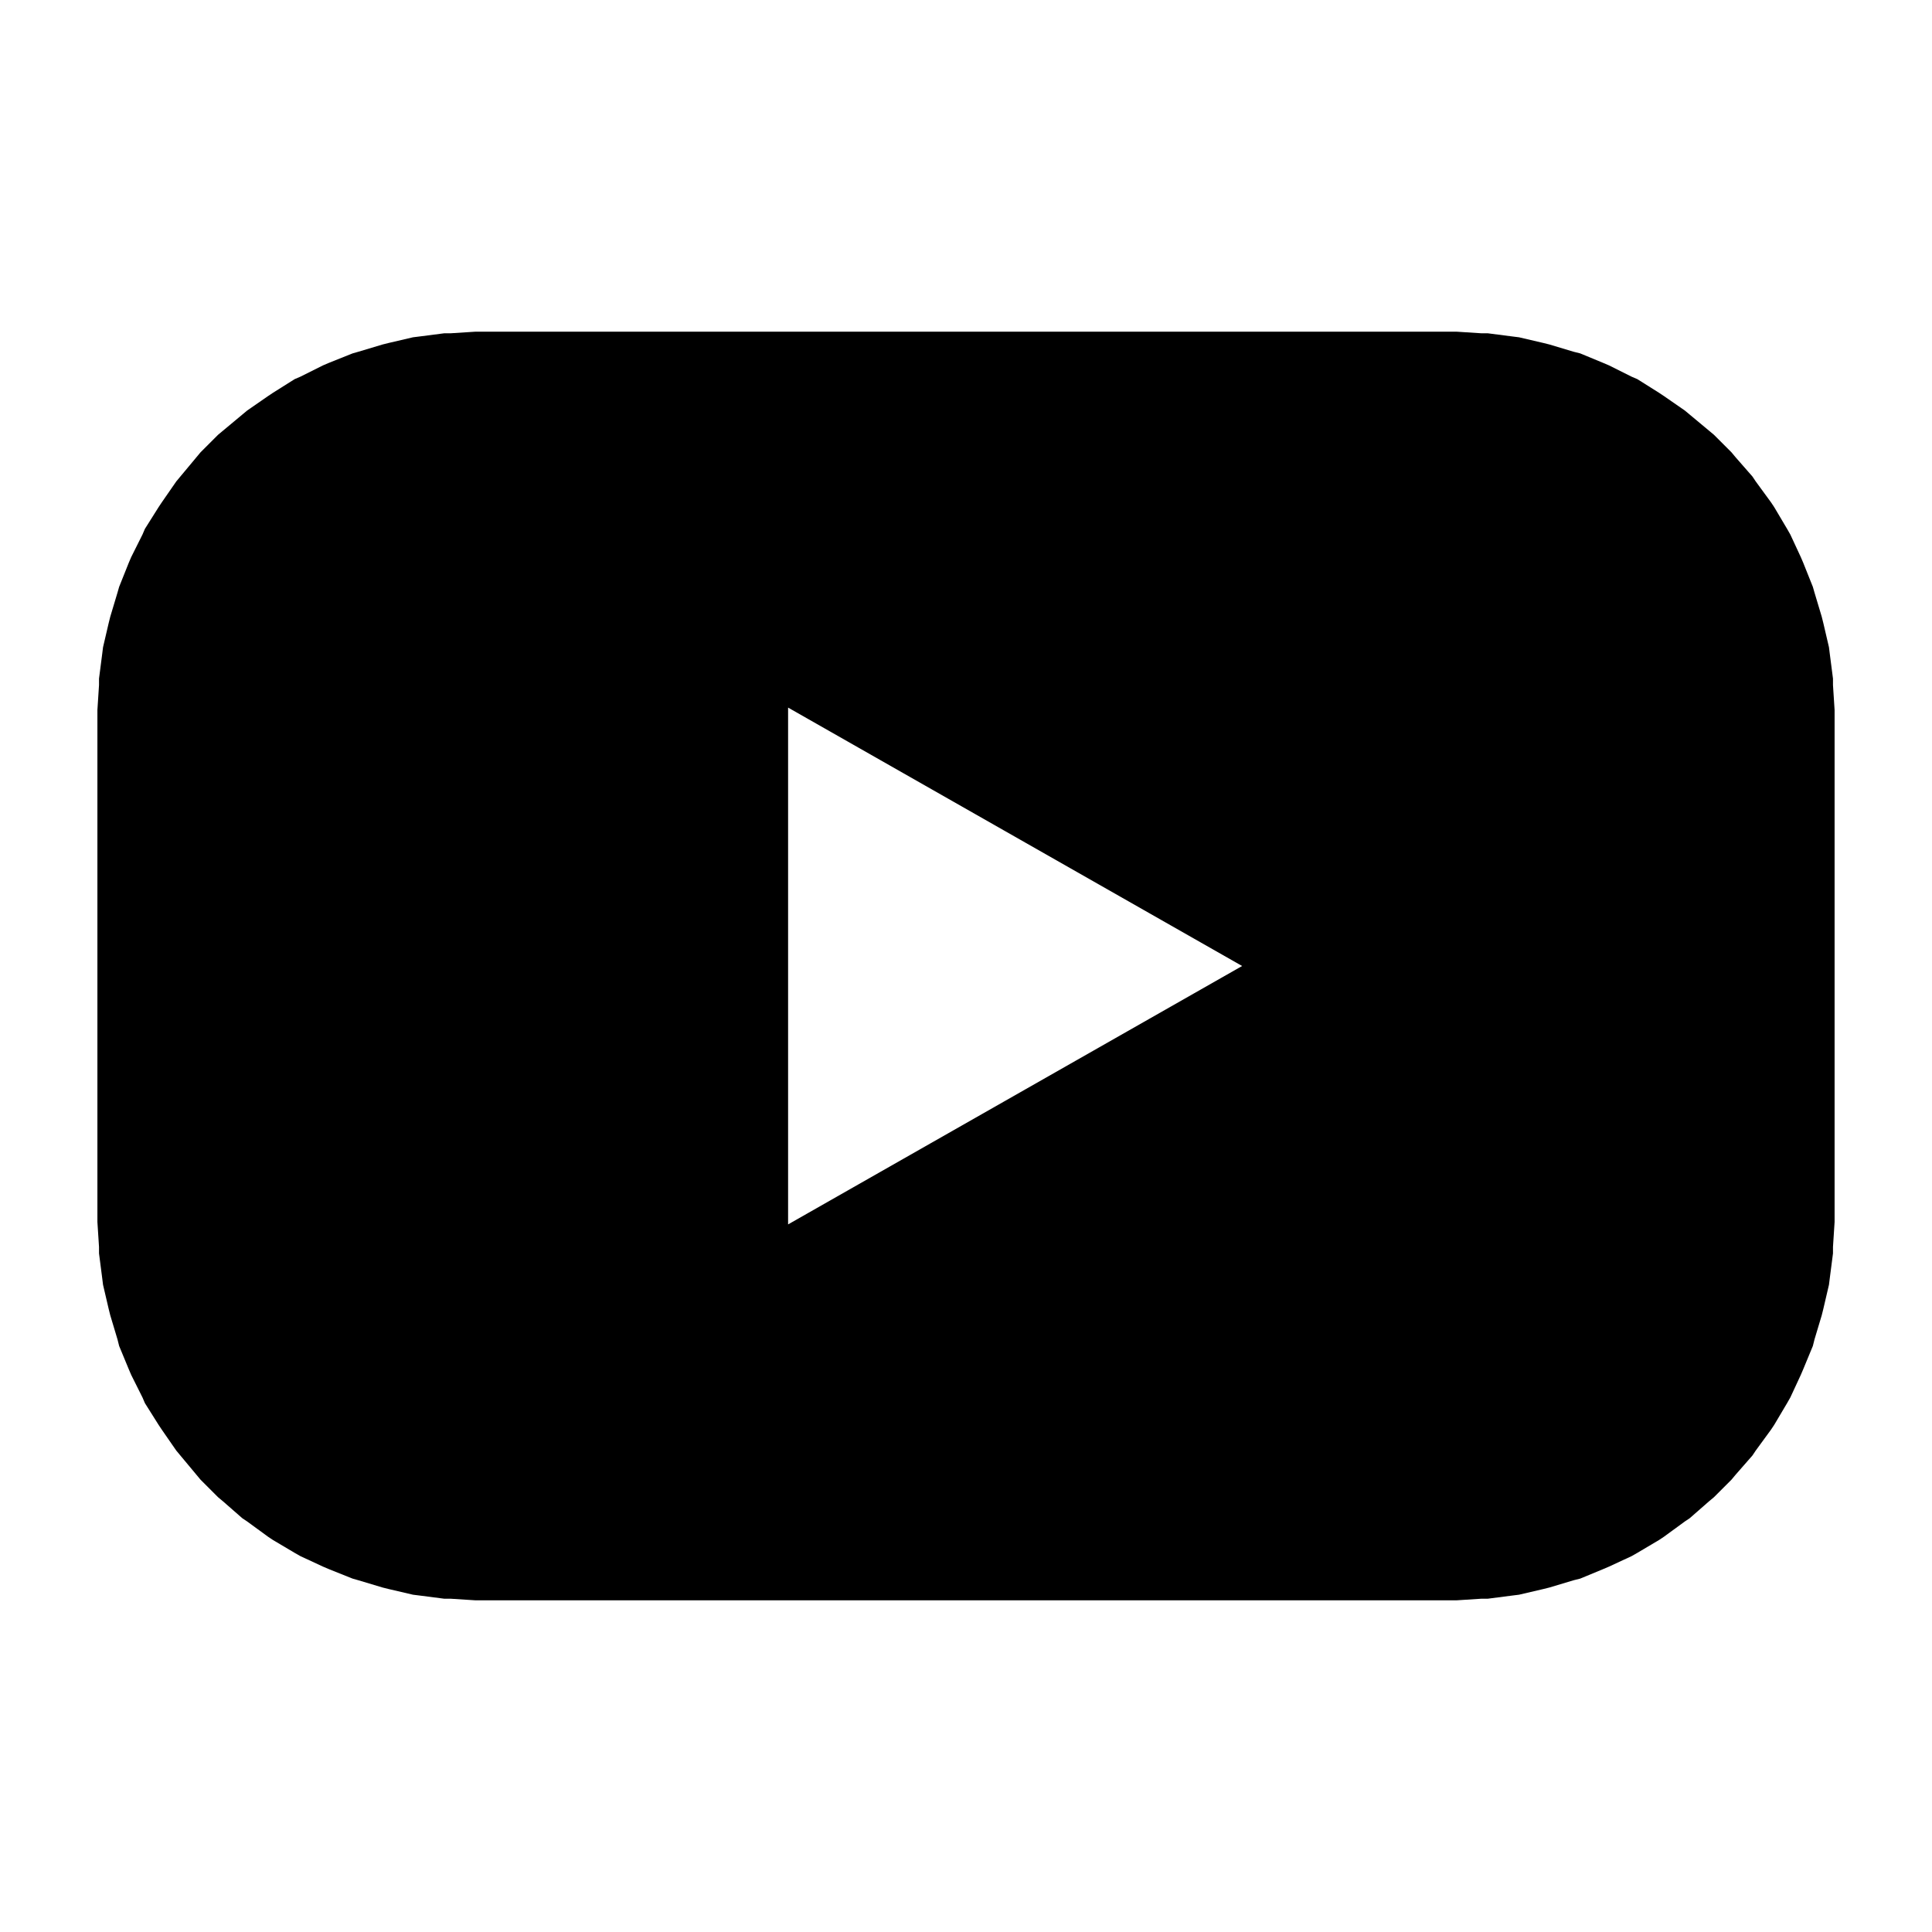
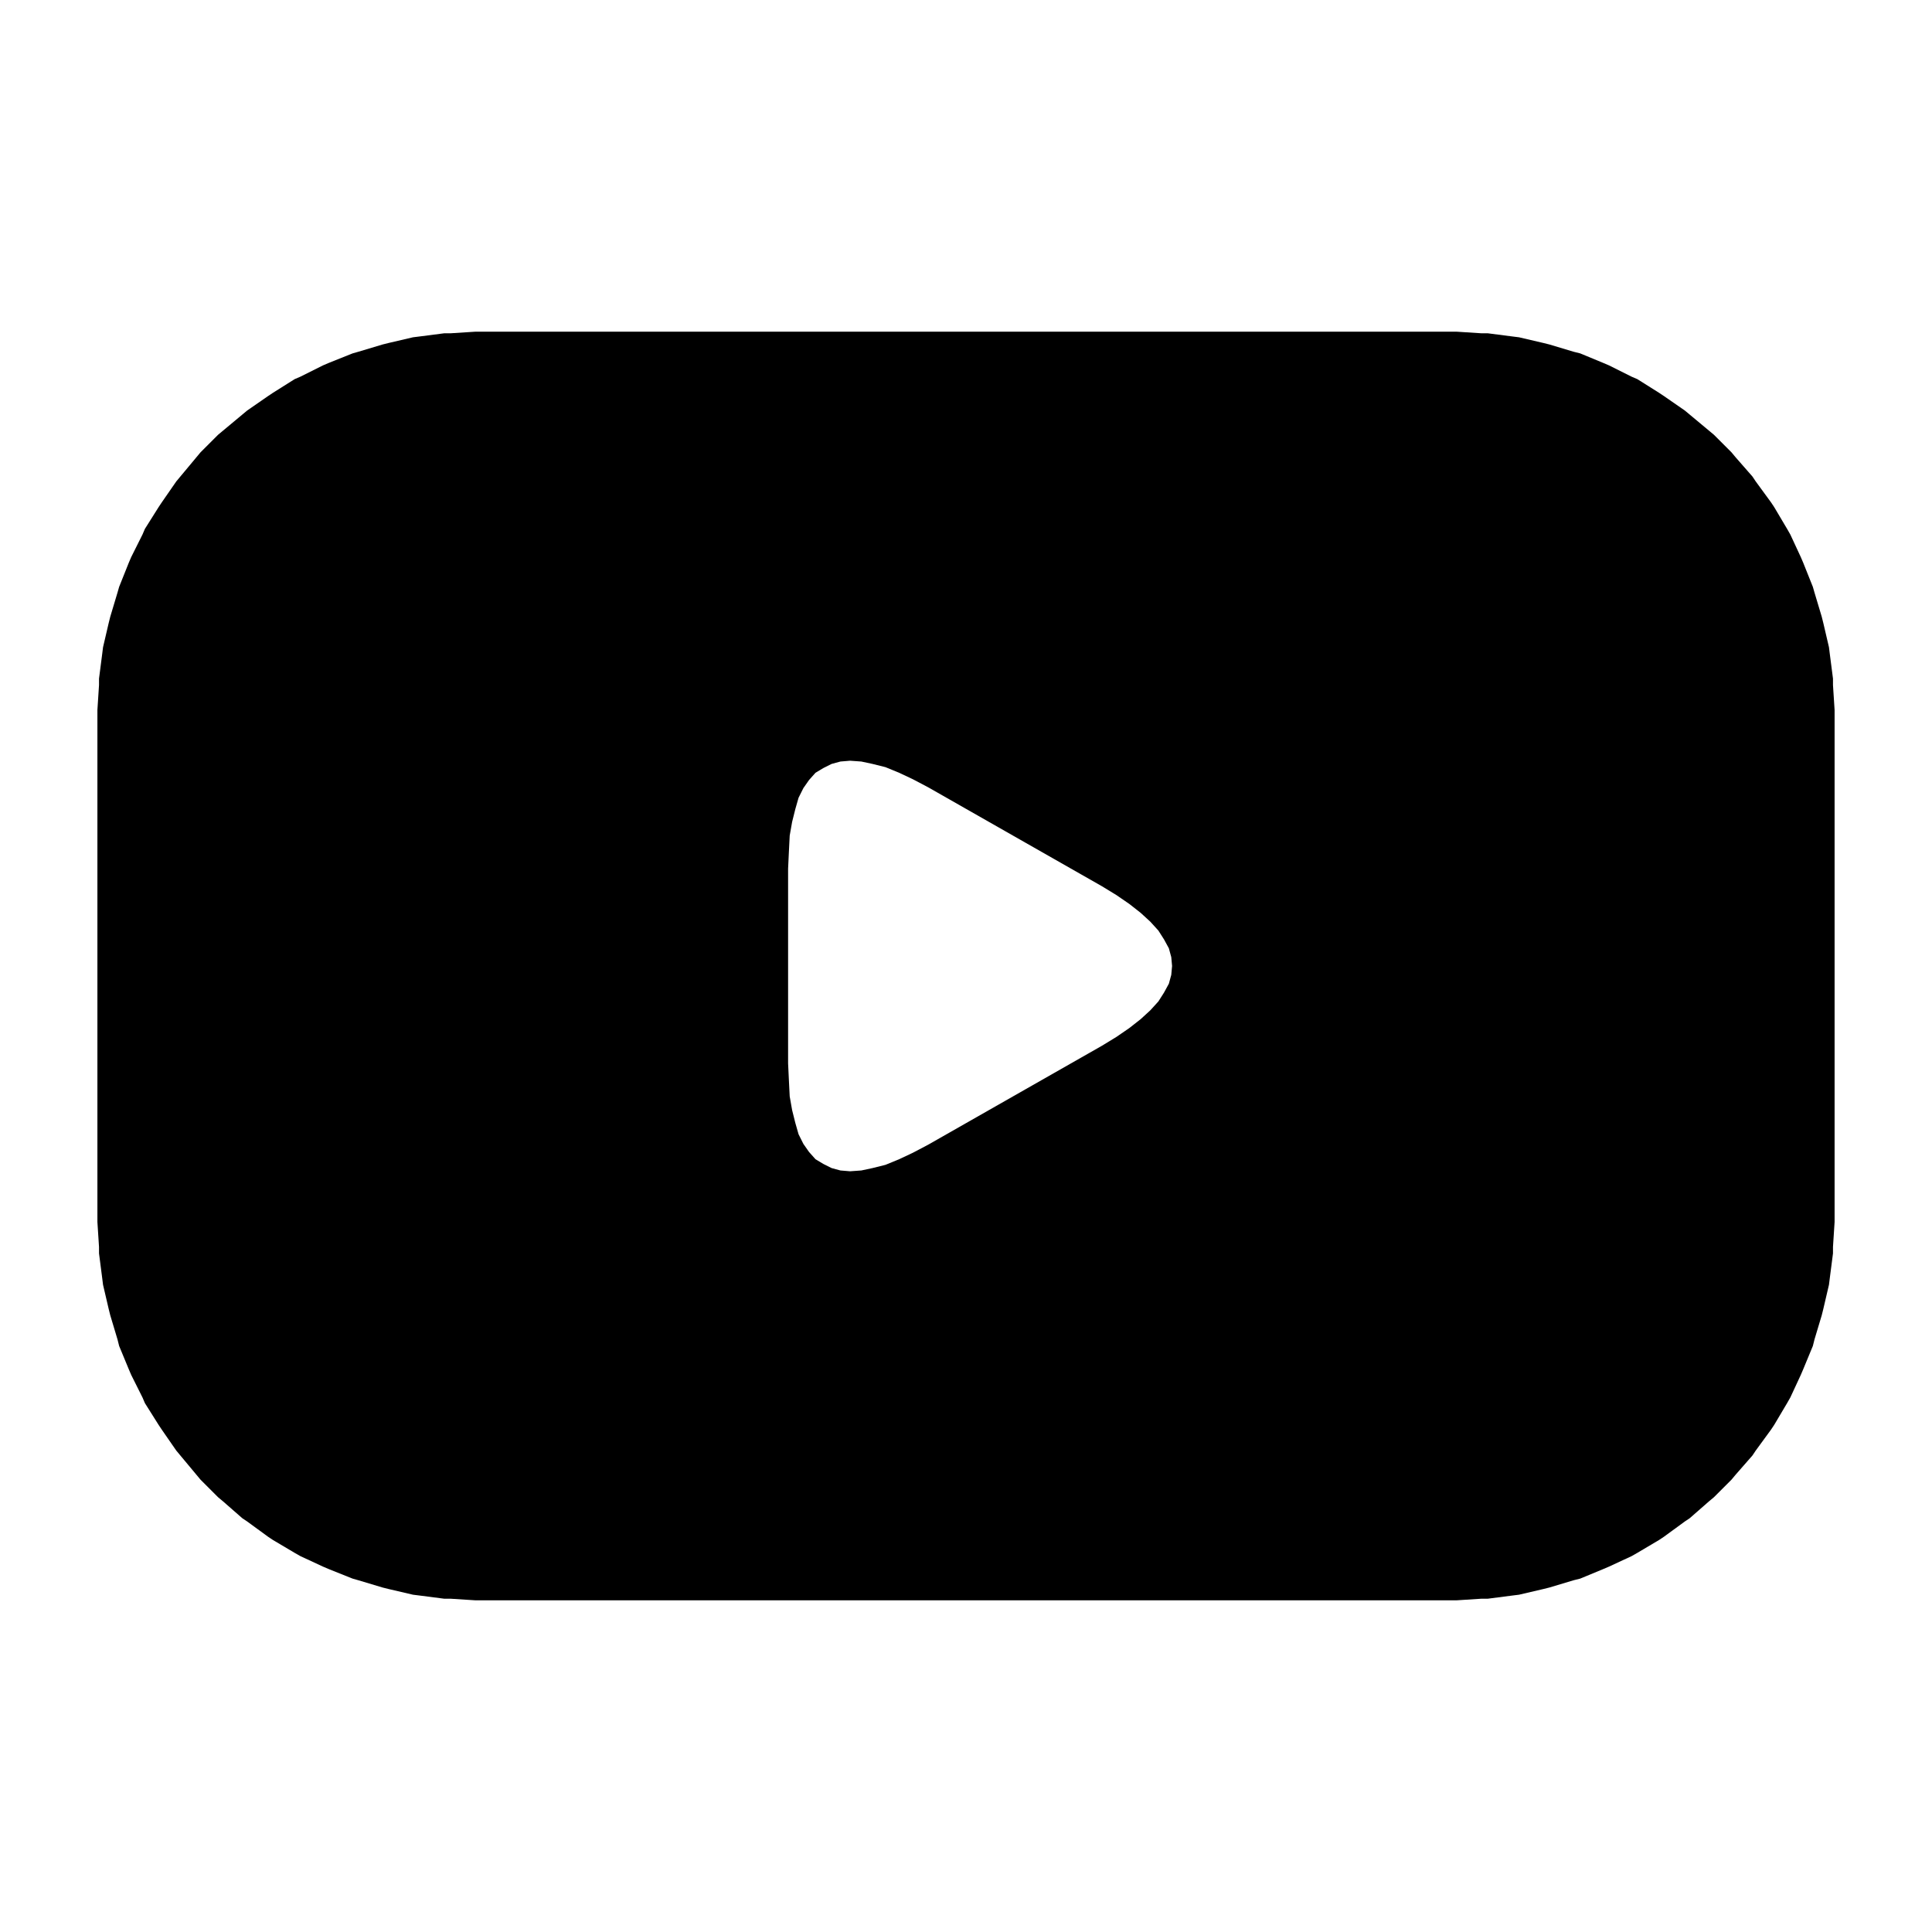
<svg xmlns="http://www.w3.org/2000/svg" viewBox="0 0 24 24" width="16" height="16" fill="currentColor">
-   <path d="M18.4 4.14L18.48 4.14L18.79 4.18L18.87 4.19L19.17 4.26L19.25 4.28L19.55 4.37L19.63 4.39L19.92 4.51L19.99 4.54L20.27 4.68L20.34 4.71L20.61 4.88L20.67 4.92L20.93 5.1L20.99 5.15L21.23 5.35L21.29 5.4L21.51 5.62L21.56 5.68L21.77 5.92L21.81 5.98L22 6.24L22.04 6.3L22.2 6.57L22.24 6.64L22.37 6.92L22.4 6.99L22.52 7.29L22.54 7.36L22.63 7.66L22.65 7.74L22.72 8.04L22.73 8.12L22.77 8.43L22.77 8.51L22.79 8.82L22.79 8.86L22.79 15.14L22.79 15.18L22.77 15.49L22.77 15.57L22.73 15.88L22.72 15.96L22.65 16.26L22.63 16.34L22.54 16.64L22.52 16.72L22.4 17.01L22.37 17.08L22.24 17.36L22.2 17.43L22.04 17.7L22 17.76L21.81 18.02L21.77 18.08L21.56 18.32L21.51 18.38L21.29 18.6L21.23 18.65L20.99 18.86L20.93 18.9L20.67 19.09L20.61 19.13L20.34 19.29L20.27 19.33L19.99 19.46L19.92 19.49L19.63 19.61L19.55 19.63L19.25 19.72L19.17 19.74L18.87 19.81L18.79 19.82L18.48 19.86L18.4 19.86L18.09 19.88L18.05 19.88L5.95 19.88L5.91 19.88L5.6 19.86L5.52 19.86L5.21 19.82L5.13 19.81L4.83 19.74L4.75 19.72L4.45 19.63L4.38 19.61L4.08 19.49L4.01 19.46L3.73 19.33L3.66 19.29L3.39 19.13L3.33 19.09L3.07 18.9L3.01 18.86L2.77 18.65L2.71 18.6L2.49 18.38L2.44 18.32L2.24 18.08L2.19 18.02L2.01 17.76L1.97 17.7L1.8 17.43L1.77 17.36L1.63 17.08L1.6 17.01L1.48 16.72L1.46 16.64L1.37 16.34L1.35 16.26L1.28 15.96L1.27 15.88L1.23 15.57L1.23 15.49L1.21 15.18L1.21 8.82L1.23 8.51L1.23 8.43L1.27 8.12L1.28 8.04L1.35 7.74L1.37 7.66L1.46 7.36L1.48 7.29L1.6 6.99L1.63 6.92L1.77 6.64L1.8 6.57L1.97 6.3L2.01 6.24L2.19 5.98L2.24 5.92L2.44 5.68L2.49 5.62L2.71 5.4L2.77 5.35L3.01 5.15L3.07 5.1L3.33 4.92L3.39 4.88L3.66 4.71L3.73 4.68L4.01 4.54L4.08 4.51L4.38 4.39L4.45 4.37L4.75 4.28L4.83 4.26L5.13 4.19L5.21 4.18L5.52 4.14L5.6 4.14L5.91 4.12L18.09 4.12ZM9.79 15.21L15.43 12L9.79 8.79Z" />
+   <path d="M18.4 4.14L18.48 4.14L18.79 4.18L18.87 4.19L19.17 4.26L19.25 4.28L19.55 4.37L19.63 4.39L19.92 4.51L19.99 4.54L20.27 4.68L20.34 4.71L20.61 4.88L20.67 4.92L20.93 5.1L20.99 5.15L21.23 5.35L21.29 5.4L21.51 5.62L21.56 5.68L21.77 5.92L21.81 5.98L22 6.24L22.04 6.3L22.2 6.57L22.24 6.64L22.37 6.92L22.4 6.99L22.52 7.29L22.54 7.36L22.63 7.66L22.65 7.74L22.72 8.04L22.73 8.12L22.77 8.43L22.77 8.51L22.79 8.82L22.79 8.86L22.79 15.14L22.79 15.18L22.77 15.49L22.77 15.57L22.73 15.88L22.72 15.96L22.65 16.26L22.63 16.34L22.54 16.64L22.52 16.72L22.4 17.01L22.37 17.08L22.24 17.36L22.2 17.43L22.04 17.7L22 17.76L21.81 18.02L21.77 18.08L21.56 18.32L21.51 18.38L21.29 18.6L21.23 18.65L20.99 18.86L20.93 18.9L20.67 19.09L20.61 19.13L20.34 19.29L20.27 19.33L19.99 19.46L19.92 19.49L19.63 19.61L19.55 19.63L19.25 19.72L19.17 19.74L18.87 19.81L18.79 19.82L18.48 19.86L18.4 19.86L18.09 19.88L18.05 19.88L5.95 19.88L5.91 19.88L5.6 19.86L5.52 19.86L5.21 19.82L5.13 19.81L4.83 19.74L4.75 19.72L4.45 19.63L4.38 19.61L4.08 19.49L4.01 19.46L3.73 19.33L3.66 19.29L3.39 19.13L3.33 19.09L3.07 18.9L3.01 18.86L2.77 18.65L2.71 18.6L2.49 18.38L2.44 18.32L2.24 18.08L2.19 18.02L2.01 17.76L1.97 17.7L1.8 17.43L1.77 17.36L1.63 17.08L1.6 17.01L1.48 16.72L1.46 16.64L1.37 16.34L1.35 16.26L1.28 15.96L1.27 15.88L1.23 15.57L1.23 15.49L1.21 15.18L1.21 8.82L1.23 8.51L1.23 8.43L1.27 8.12L1.28 8.04L1.35 7.74L1.37 7.66L1.46 7.36L1.48 7.29L1.6 6.99L1.63 6.92L1.77 6.64L1.8 6.57L1.97 6.3L2.01 6.24L2.19 5.98L2.24 5.92L2.44 5.68L2.49 5.62L2.71 5.4L2.77 5.35L3.01 5.15L3.07 5.1L3.33 4.92L3.39 4.88L3.66 4.71L3.73 4.68L4.01 4.54L4.08 4.51L4.38 4.39L4.45 4.37L4.75 4.28L4.83 4.26L5.13 4.19L5.21 4.18L5.52 4.14L5.6 4.14L5.91 4.12L18.09 4.12ZM10.44 9.46L10.33 9.49L10.23 9.54L10.13 9.6L10.05 9.69L9.98 9.79L9.92 9.91L9.88 10.05L9.84 10.21L9.81 10.38L9.8 10.58L9.79 10.79L9.79 13.21L9.8 13.42L9.81 13.62L9.84 13.79L9.88 13.95L9.92 14.09L9.98 14.21L10.05 14.31L10.13 14.4L10.23 14.46L10.33 14.51L10.44 14.54L10.56 14.55L10.7 14.54L10.84 14.51L11 14.47L11.17 14.4L11.34 14.32L11.53 14.22L13.69 12.99L13.87 12.88L14.03 12.77L14.17 12.66L14.29 12.55L14.39 12.44L14.46 12.33L14.52 12.22L14.55 12.11L14.56 12L14.55 11.89L14.52 11.78L14.46 11.67L14.39 11.56L14.29 11.45L14.17 11.34L14.03 11.23L13.87 11.12L13.69 11.01L11.53 9.78L11.34 9.68L11.17 9.6L11 9.53L10.84 9.49L10.7 9.46L10.56 9.45Z" />
</svg>
